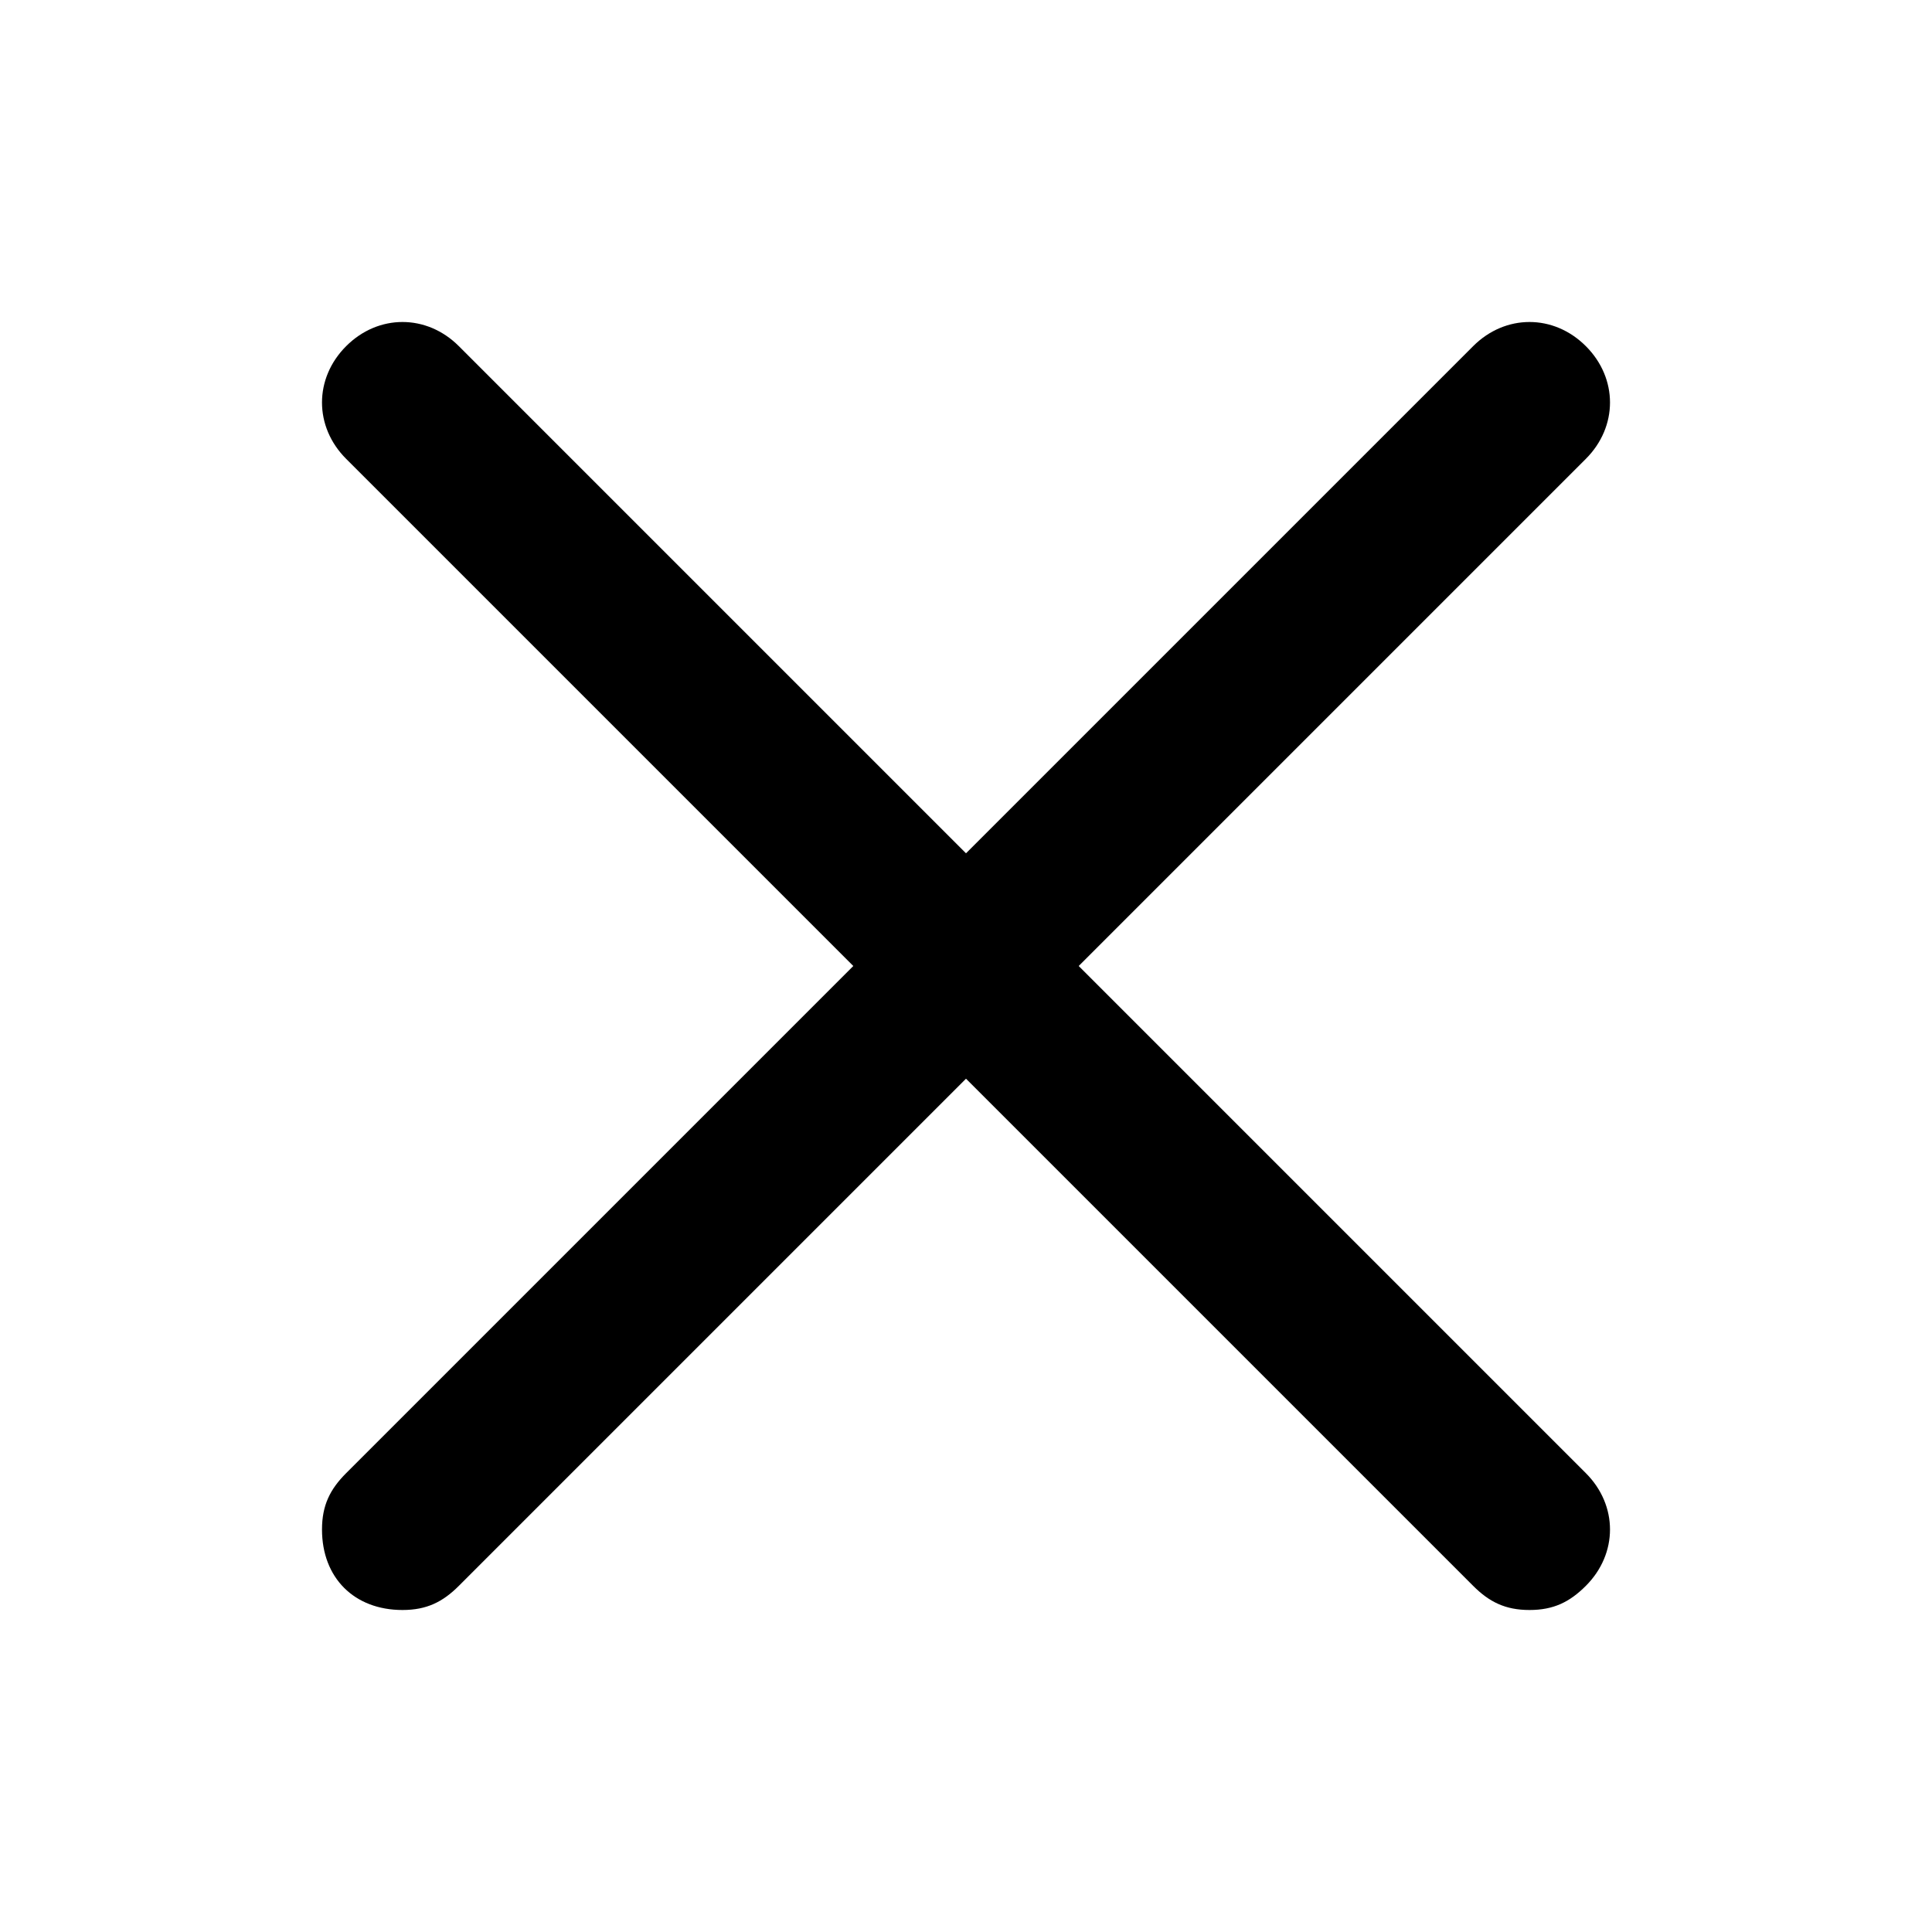
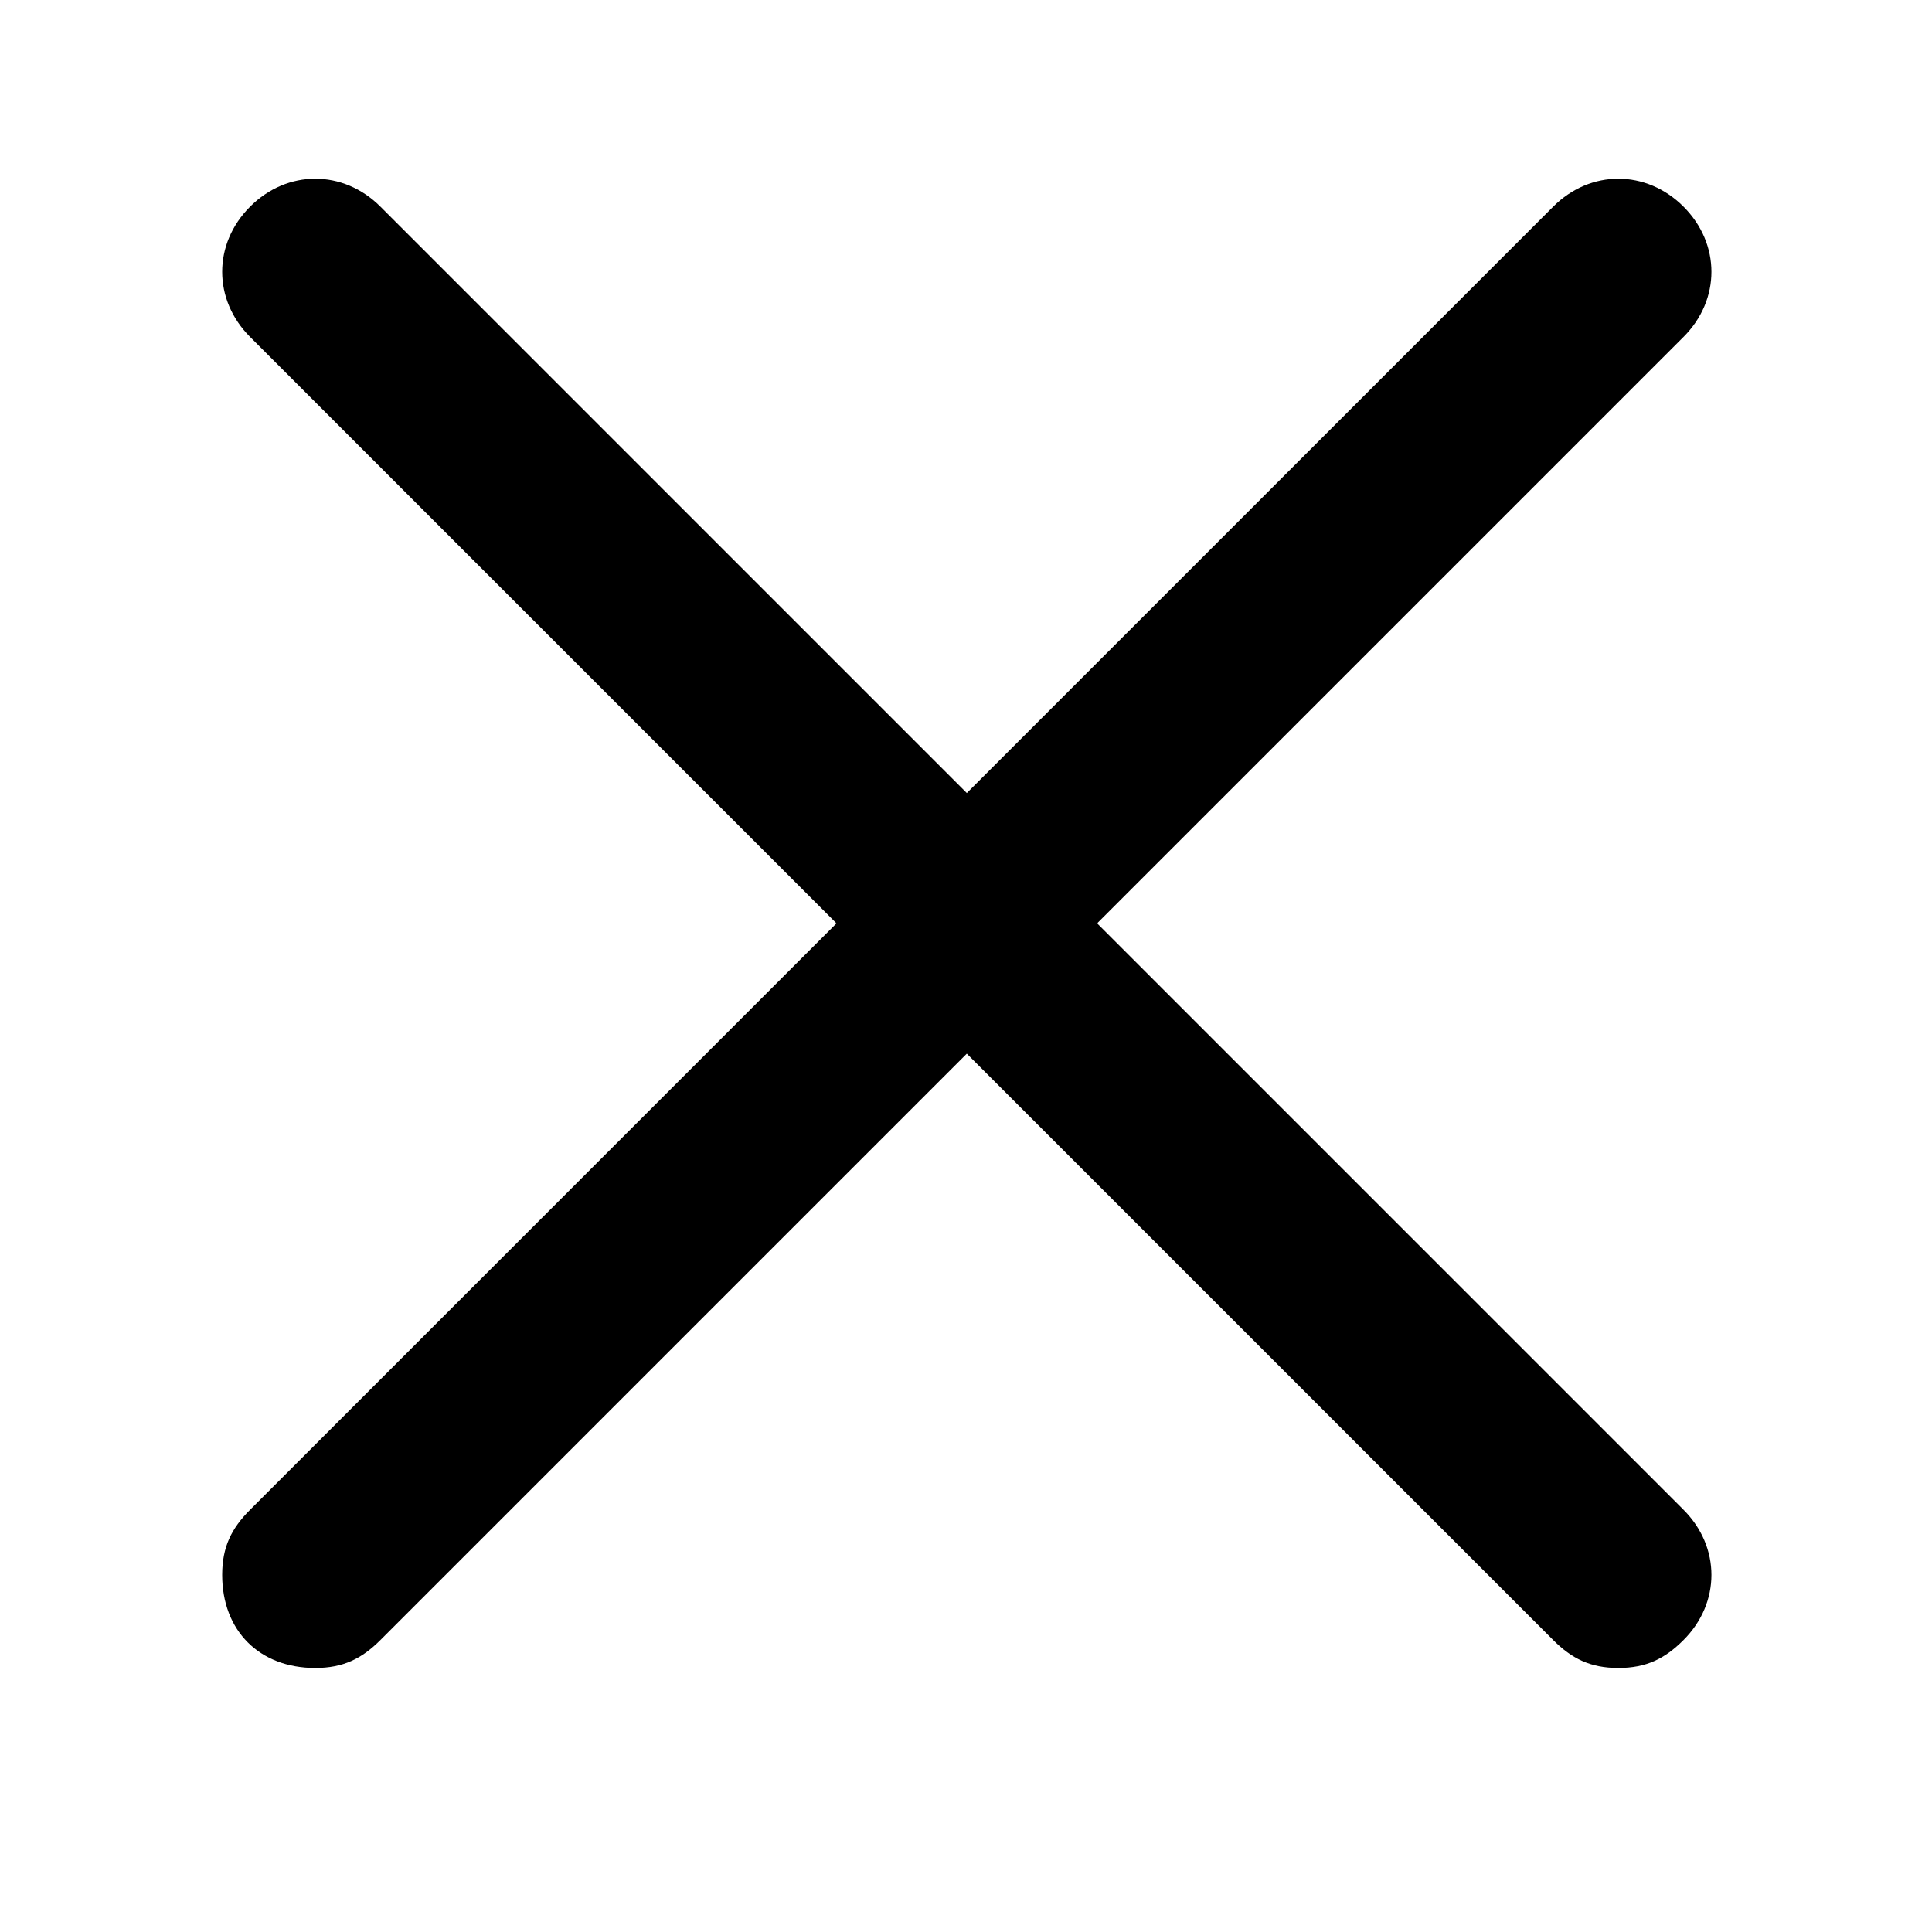
- <svg xmlns="http://www.w3.org/2000/svg" enable-background="new 0 0 24 24" viewBox="0 0 24 24" id="close">
-   <path d="M13.4,12l6.3-6.3c0.4-0.4,0.4-1,0-1.4c-0.4-0.4-1-0.4-1.4,0L12,10.6L5.7,4.3c-0.4-0.4-1-0.4-1.4,0c-0.4,0.4-0.4,1,0,1.4  l6.3,6.3l-6.3,6.3C4.1,18.5,4,18.7,4,19c0,0.6,0.4,1,1,1c0.3,0,0.5-0.1,0.7-0.3l6.3-6.3l6.3,6.3c0.2,0.2,0.4,0.3,0.7,0.3  s0.5-0.1,0.7-0.3c0.4-0.4,0.4-1,0-1.4L13.4,12z" />
+ <svg xmlns="http://www.w3.org/2000/svg" width="800" height="800" viewBox="0 0 800 800" fill="none">
+   <path d="M454.294 382.335L697.107 139.521C712.524 124.104 712.524 100.979 697.107 85.563C681.691 70.146 658.566 70.146 643.149 85.563L400.335 328.376L157.521 85.563C142.104 70.146 118.979 70.146 103.563 85.563C88.146 100.979 88.146 124.104 103.563 139.521L346.376 382.335L103.563 625.149C95.854 632.857 92 640.566 92 652.128C92 675.253 107.417 690.67 130.542 690.67C142.104 690.67 149.813 686.816 157.521 679.107L400.335 436.294L643.149 679.107C650.857 686.816 658.566 690.67 670.128 690.67C681.691 690.67 689.399 686.816 697.107 679.107C712.524 663.691 712.524 640.566 697.107 625.149L454.294 382.335Z" fill="black" />
</svg>
